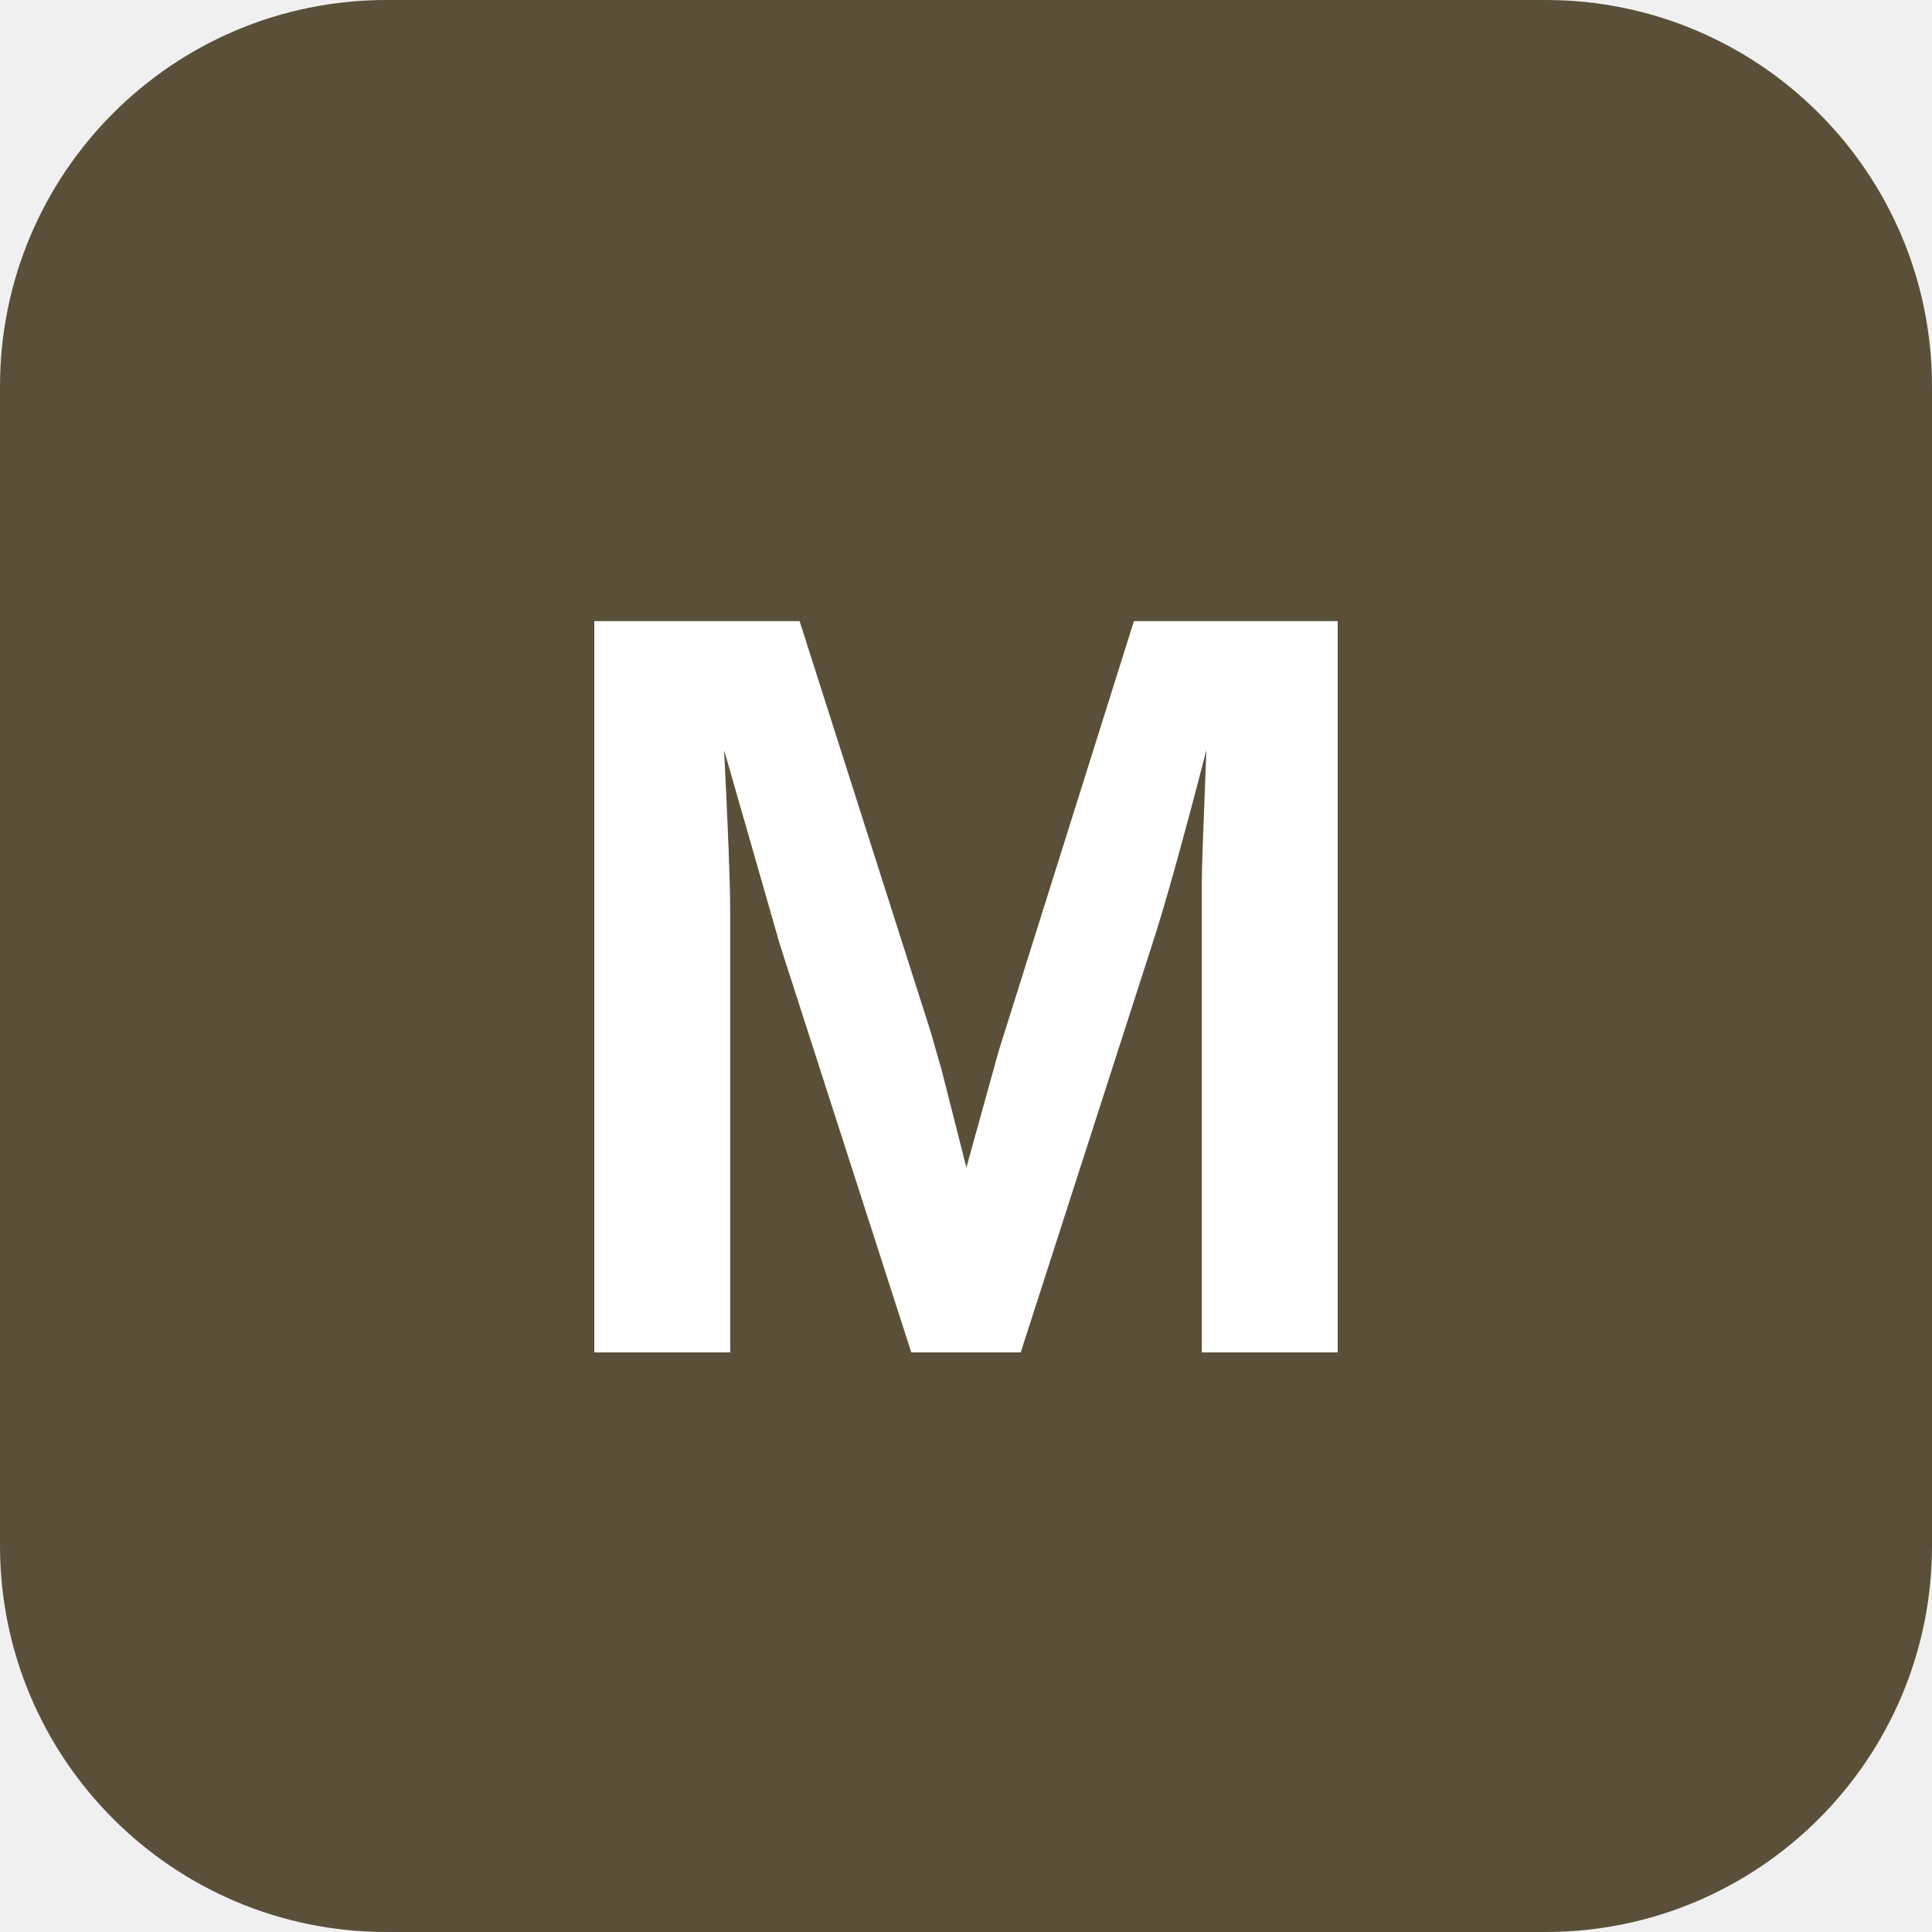
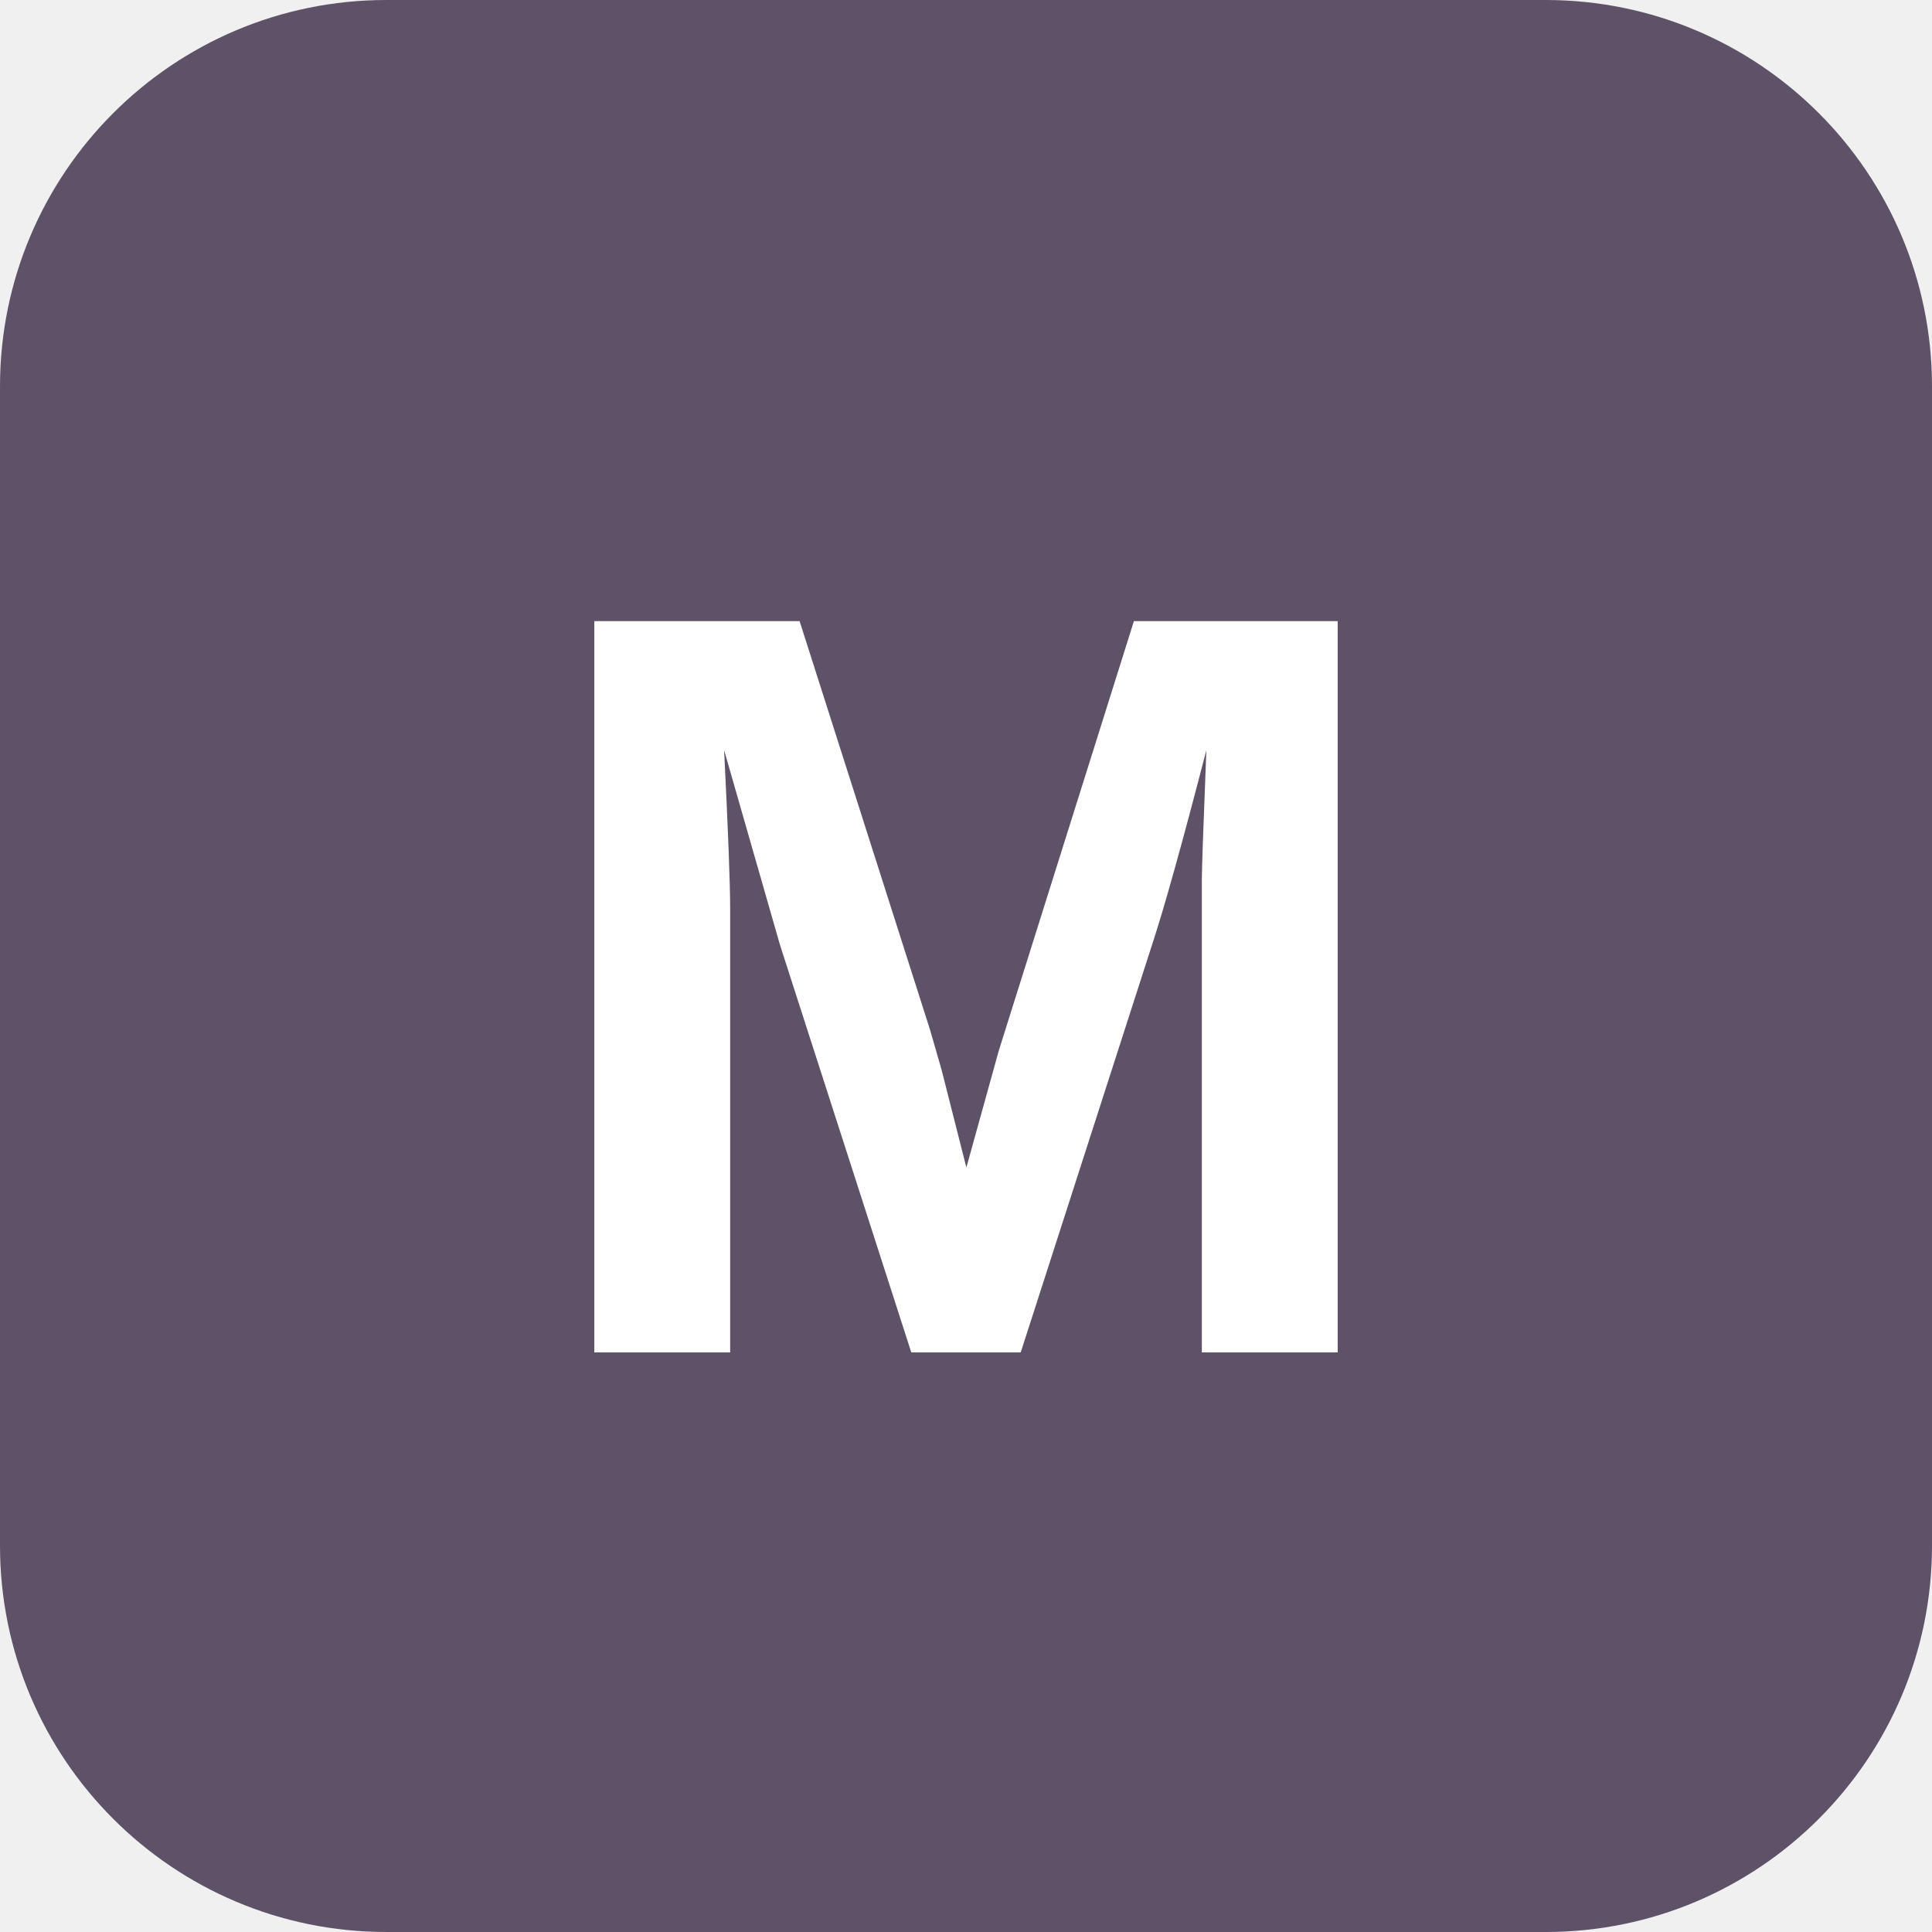
<svg xmlns="http://www.w3.org/2000/svg" viewBox="0 0 40 40">
-   <rect width="40" height="40" rx="8" fill="#5a503a" />
+   <rect width="40" height="40" rx="8" fill="#5e5268" />
  <text x="20" y="28" text-anchor="middle" font-family="Arial" font-weight="700" font-size="22" fill="#ffffff">M</text>
</svg>
